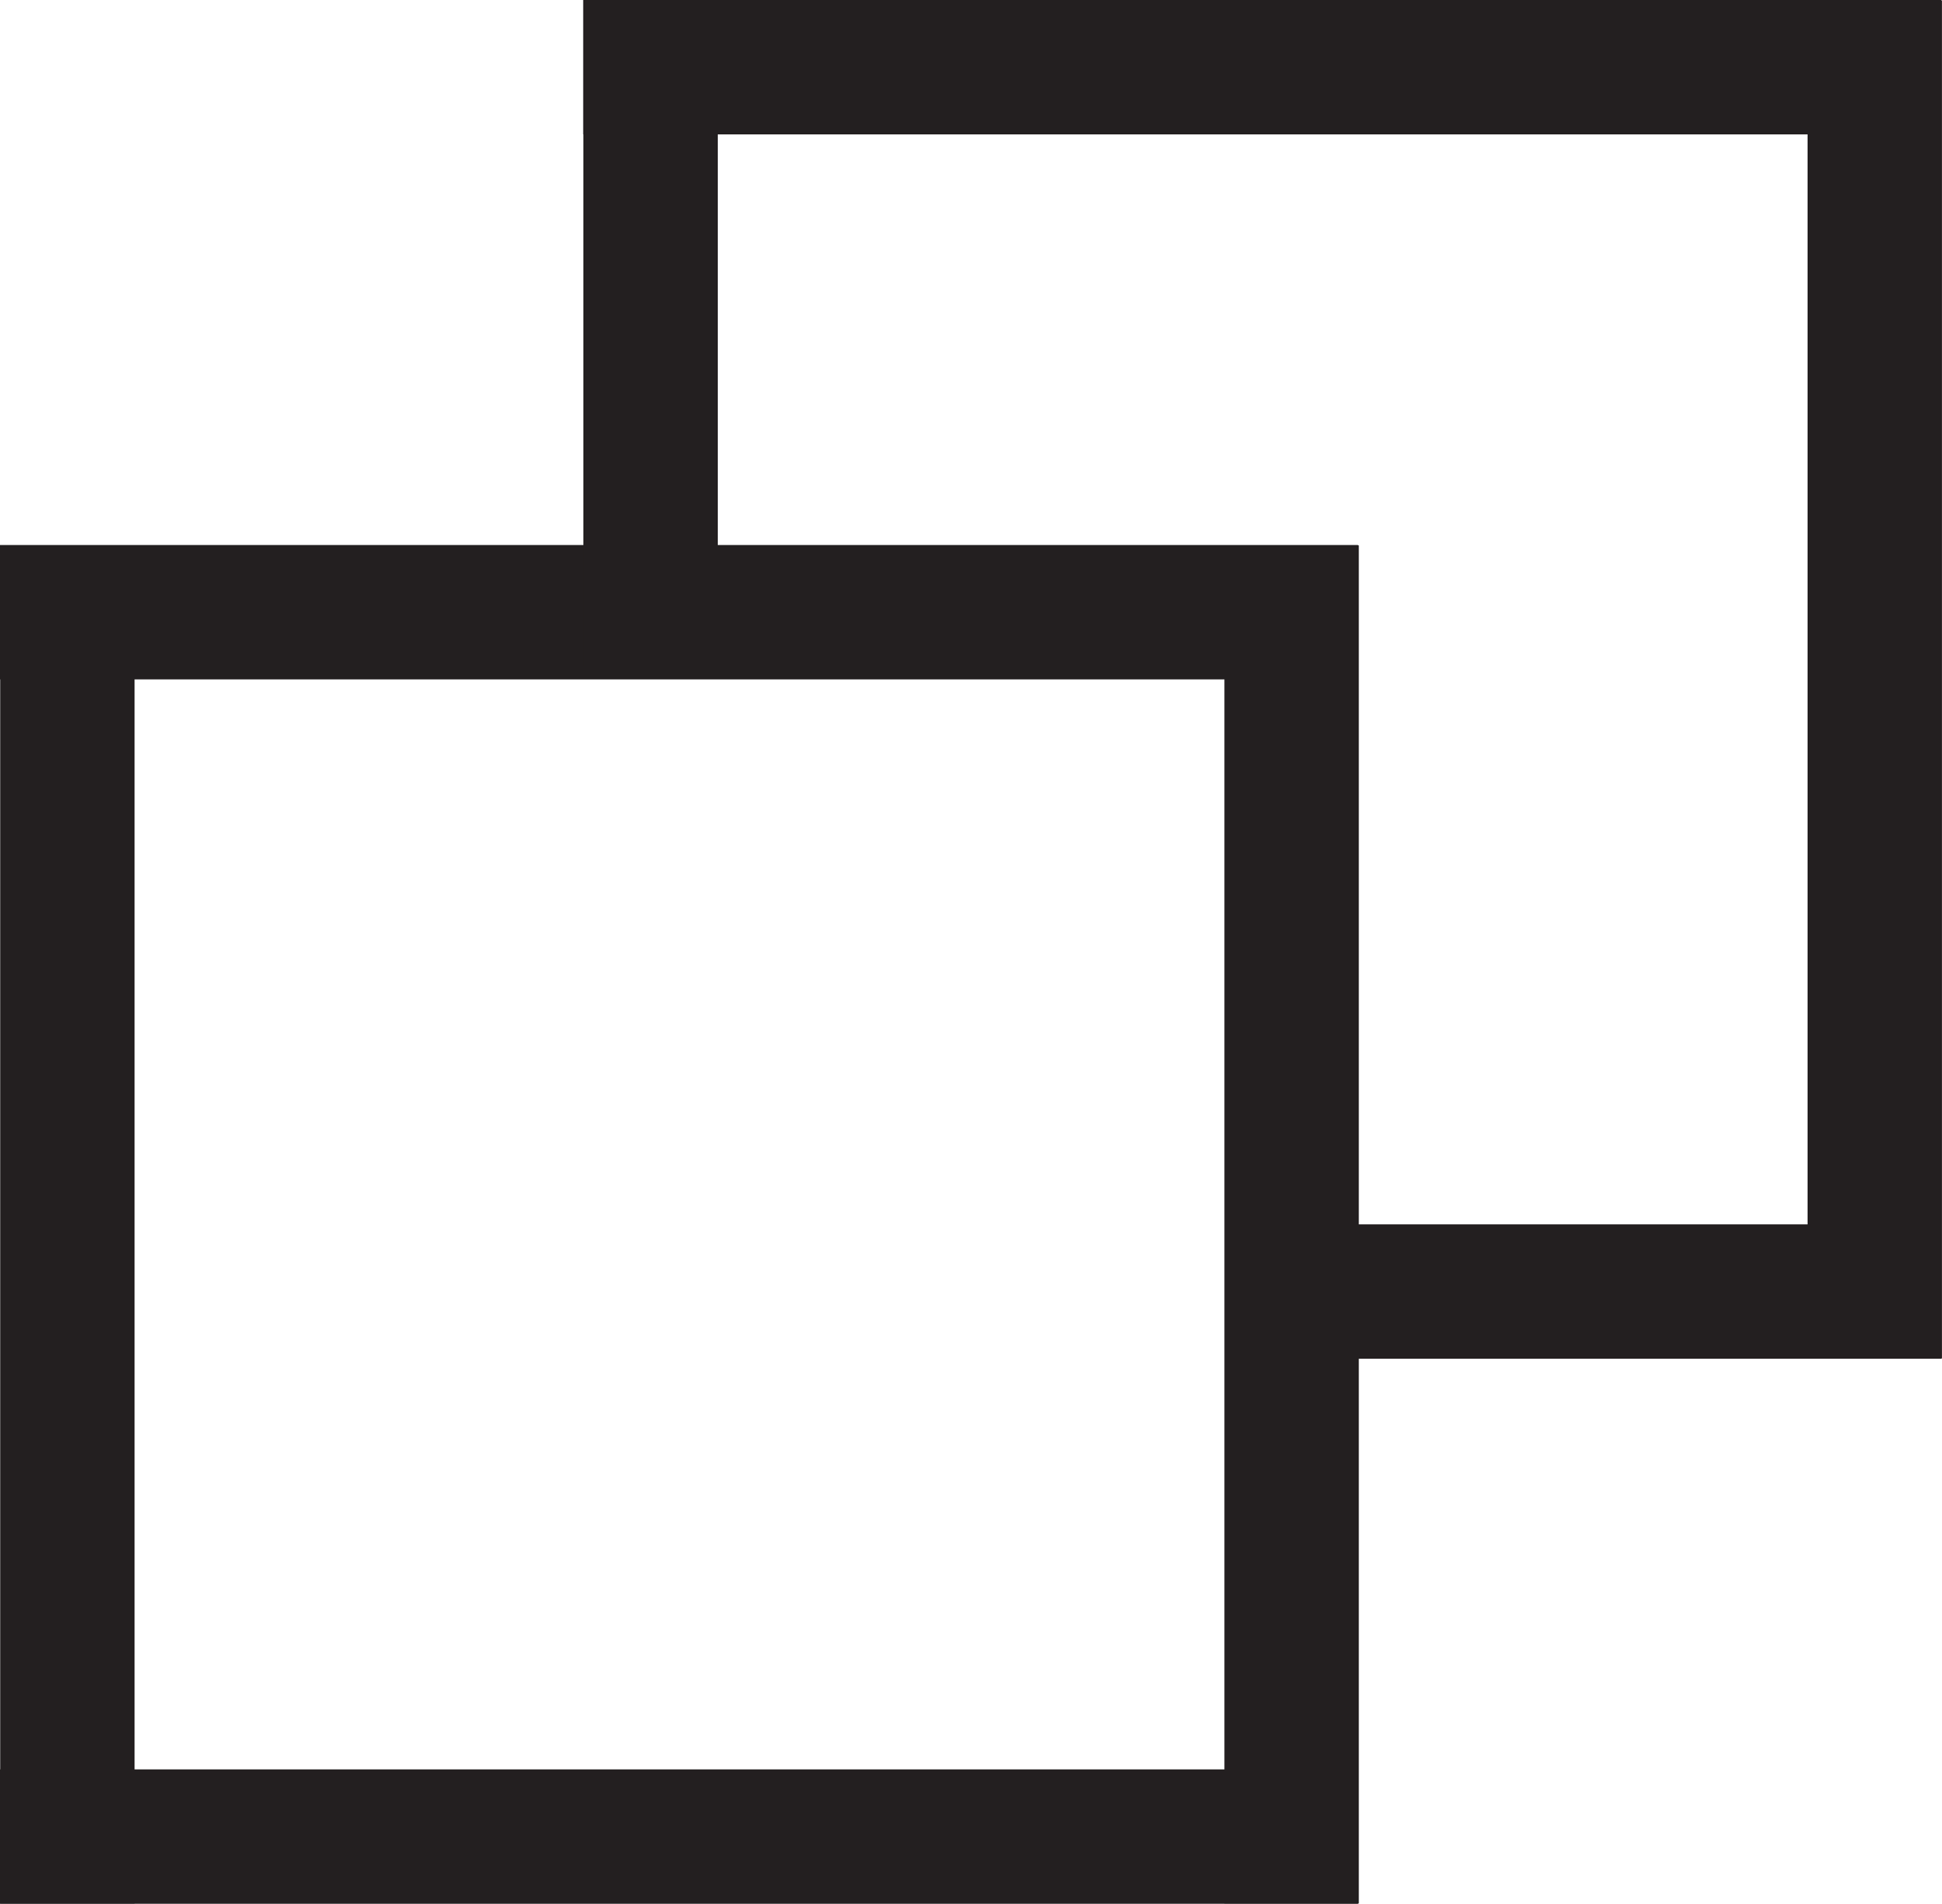
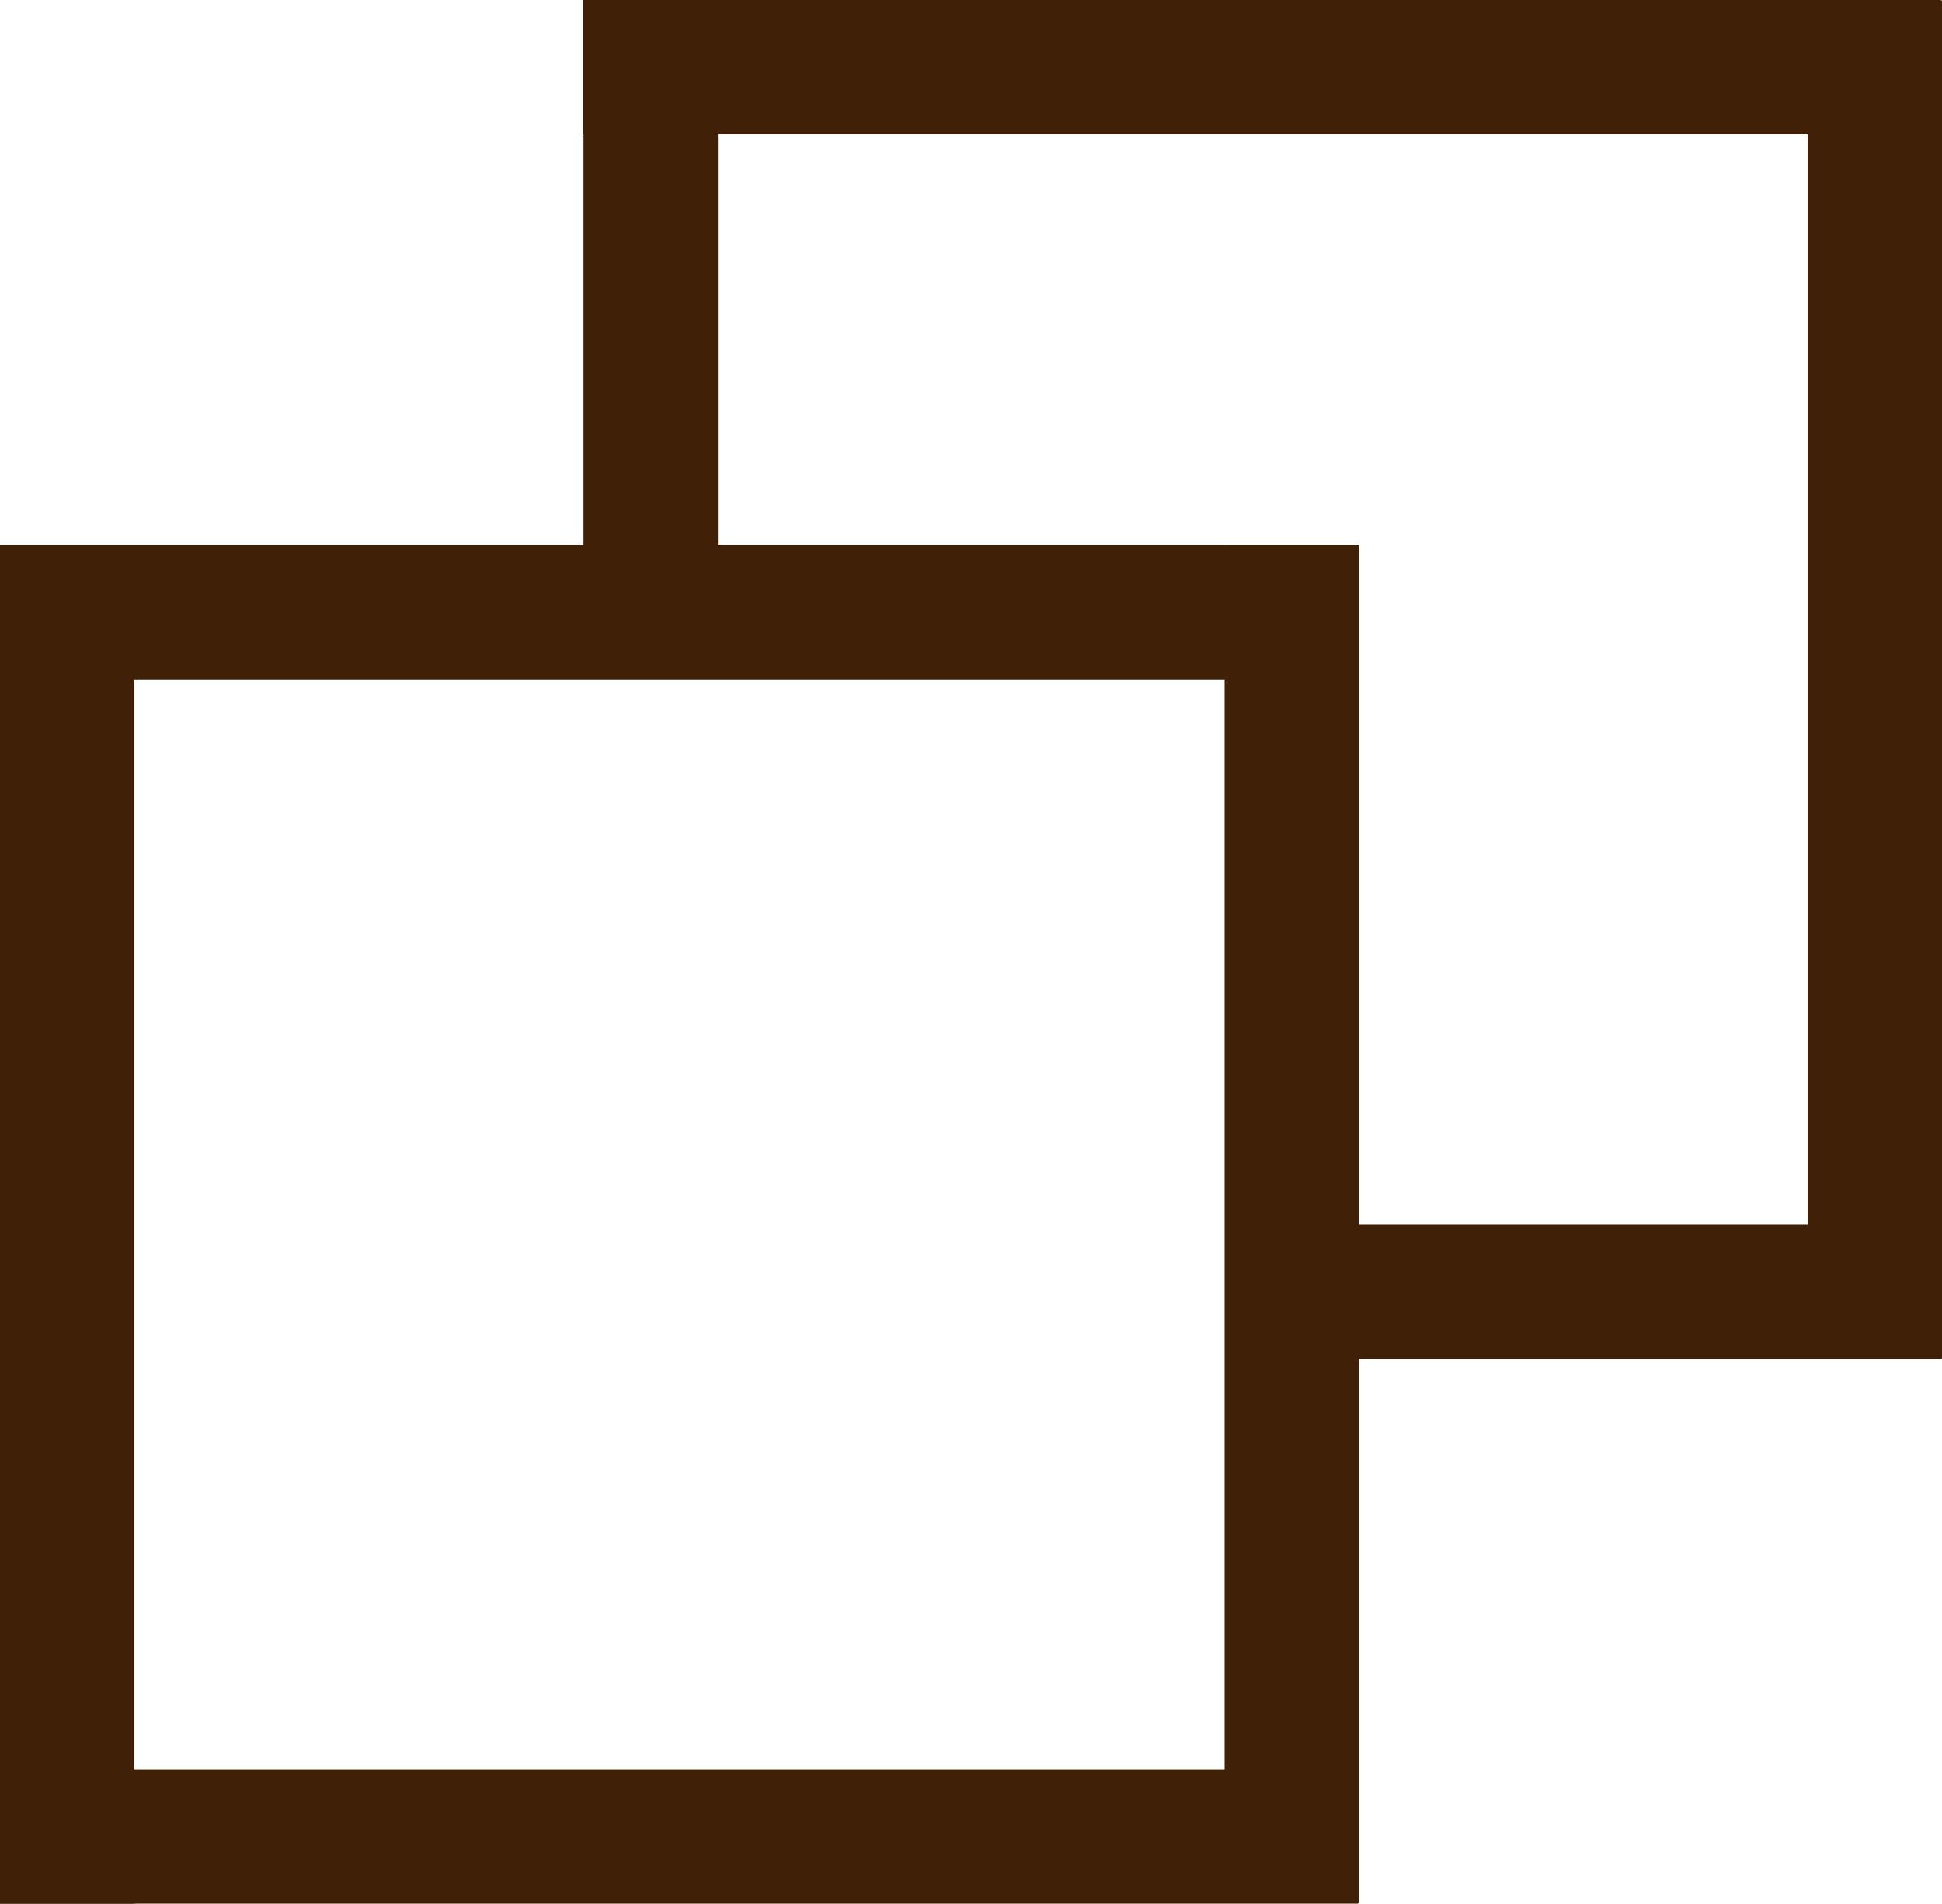
- <svg xmlns="http://www.w3.org/2000/svg" id="Layer_1" data-name="Layer 1" viewBox="0 0 384.41 376.83">
-   <defs>
-     <style>.cls-1{fill:#231f20;}</style>
-   </defs>
-   <rect class="cls-1" y="107.88" width="268.82" height="26.6" />
-   <rect class="cls-1" y="350.23" width="268.82" height="26.6" />
-   <rect class="cls-1" x="-59.31" y="299.57" width="268.82" height="26.6" transform="translate(-299.53 317.47) rotate(-90)" />
-   <rect class="cls-1" x="183.02" y="299.57" width="268.82" height="26.6" transform="translate(-57.2 559.79) rotate(-90)" />
-   <rect class="cls-1" x="115.44" width="268.82" height="26.6" />
-   <rect class="cls-1" x="246.18" y="242.35" width="138.08" height="26.6" />
-   <rect class="cls-1" x="124.66" y="123.16" width="131.75" height="26.6" transform="translate(-7.68 256.5) rotate(-90)" />
-   <rect class="cls-1" x="298.46" y="191.69" width="268.82" height="26.6" transform="translate(166.11 567.36) rotate(-90)" />
+ <svg xmlns="http://www.w3.org/2000/svg" version="1.1" id="Layer_1" x="0px" y="0px" viewBox="0 0 384.4 376.8" style="enable-background:new 0 0 384.4 376.8;" xml:space="preserve">
+   <style type="text/css">
+ 	.st0{fill:#402107;}
+ </style>
+   <rect y="107.9" class="st0" width="268.8" height="26.6" />
+   <rect y="350.2" class="st0" width="268.8" height="26.6" />
+   <rect x="0" y="108" class="st0" width="26.6" height="268.8" />
+   <rect x="242.4" y="107.9" class="st0" width="26.6" height="268.8" />
+   <rect x="115.4" class="st0" width="268.8" height="26.6" />
+   <rect x="246.2" y="242.4" class="st0" width="138.1" height="26.6" />
+   <rect x="115.5" y="0.1" class="st0" width="26.6" height="131.8" />
+   <rect x="357.8" y="0.1" class="st0" width="26.6" height="268.8" />
</svg>
